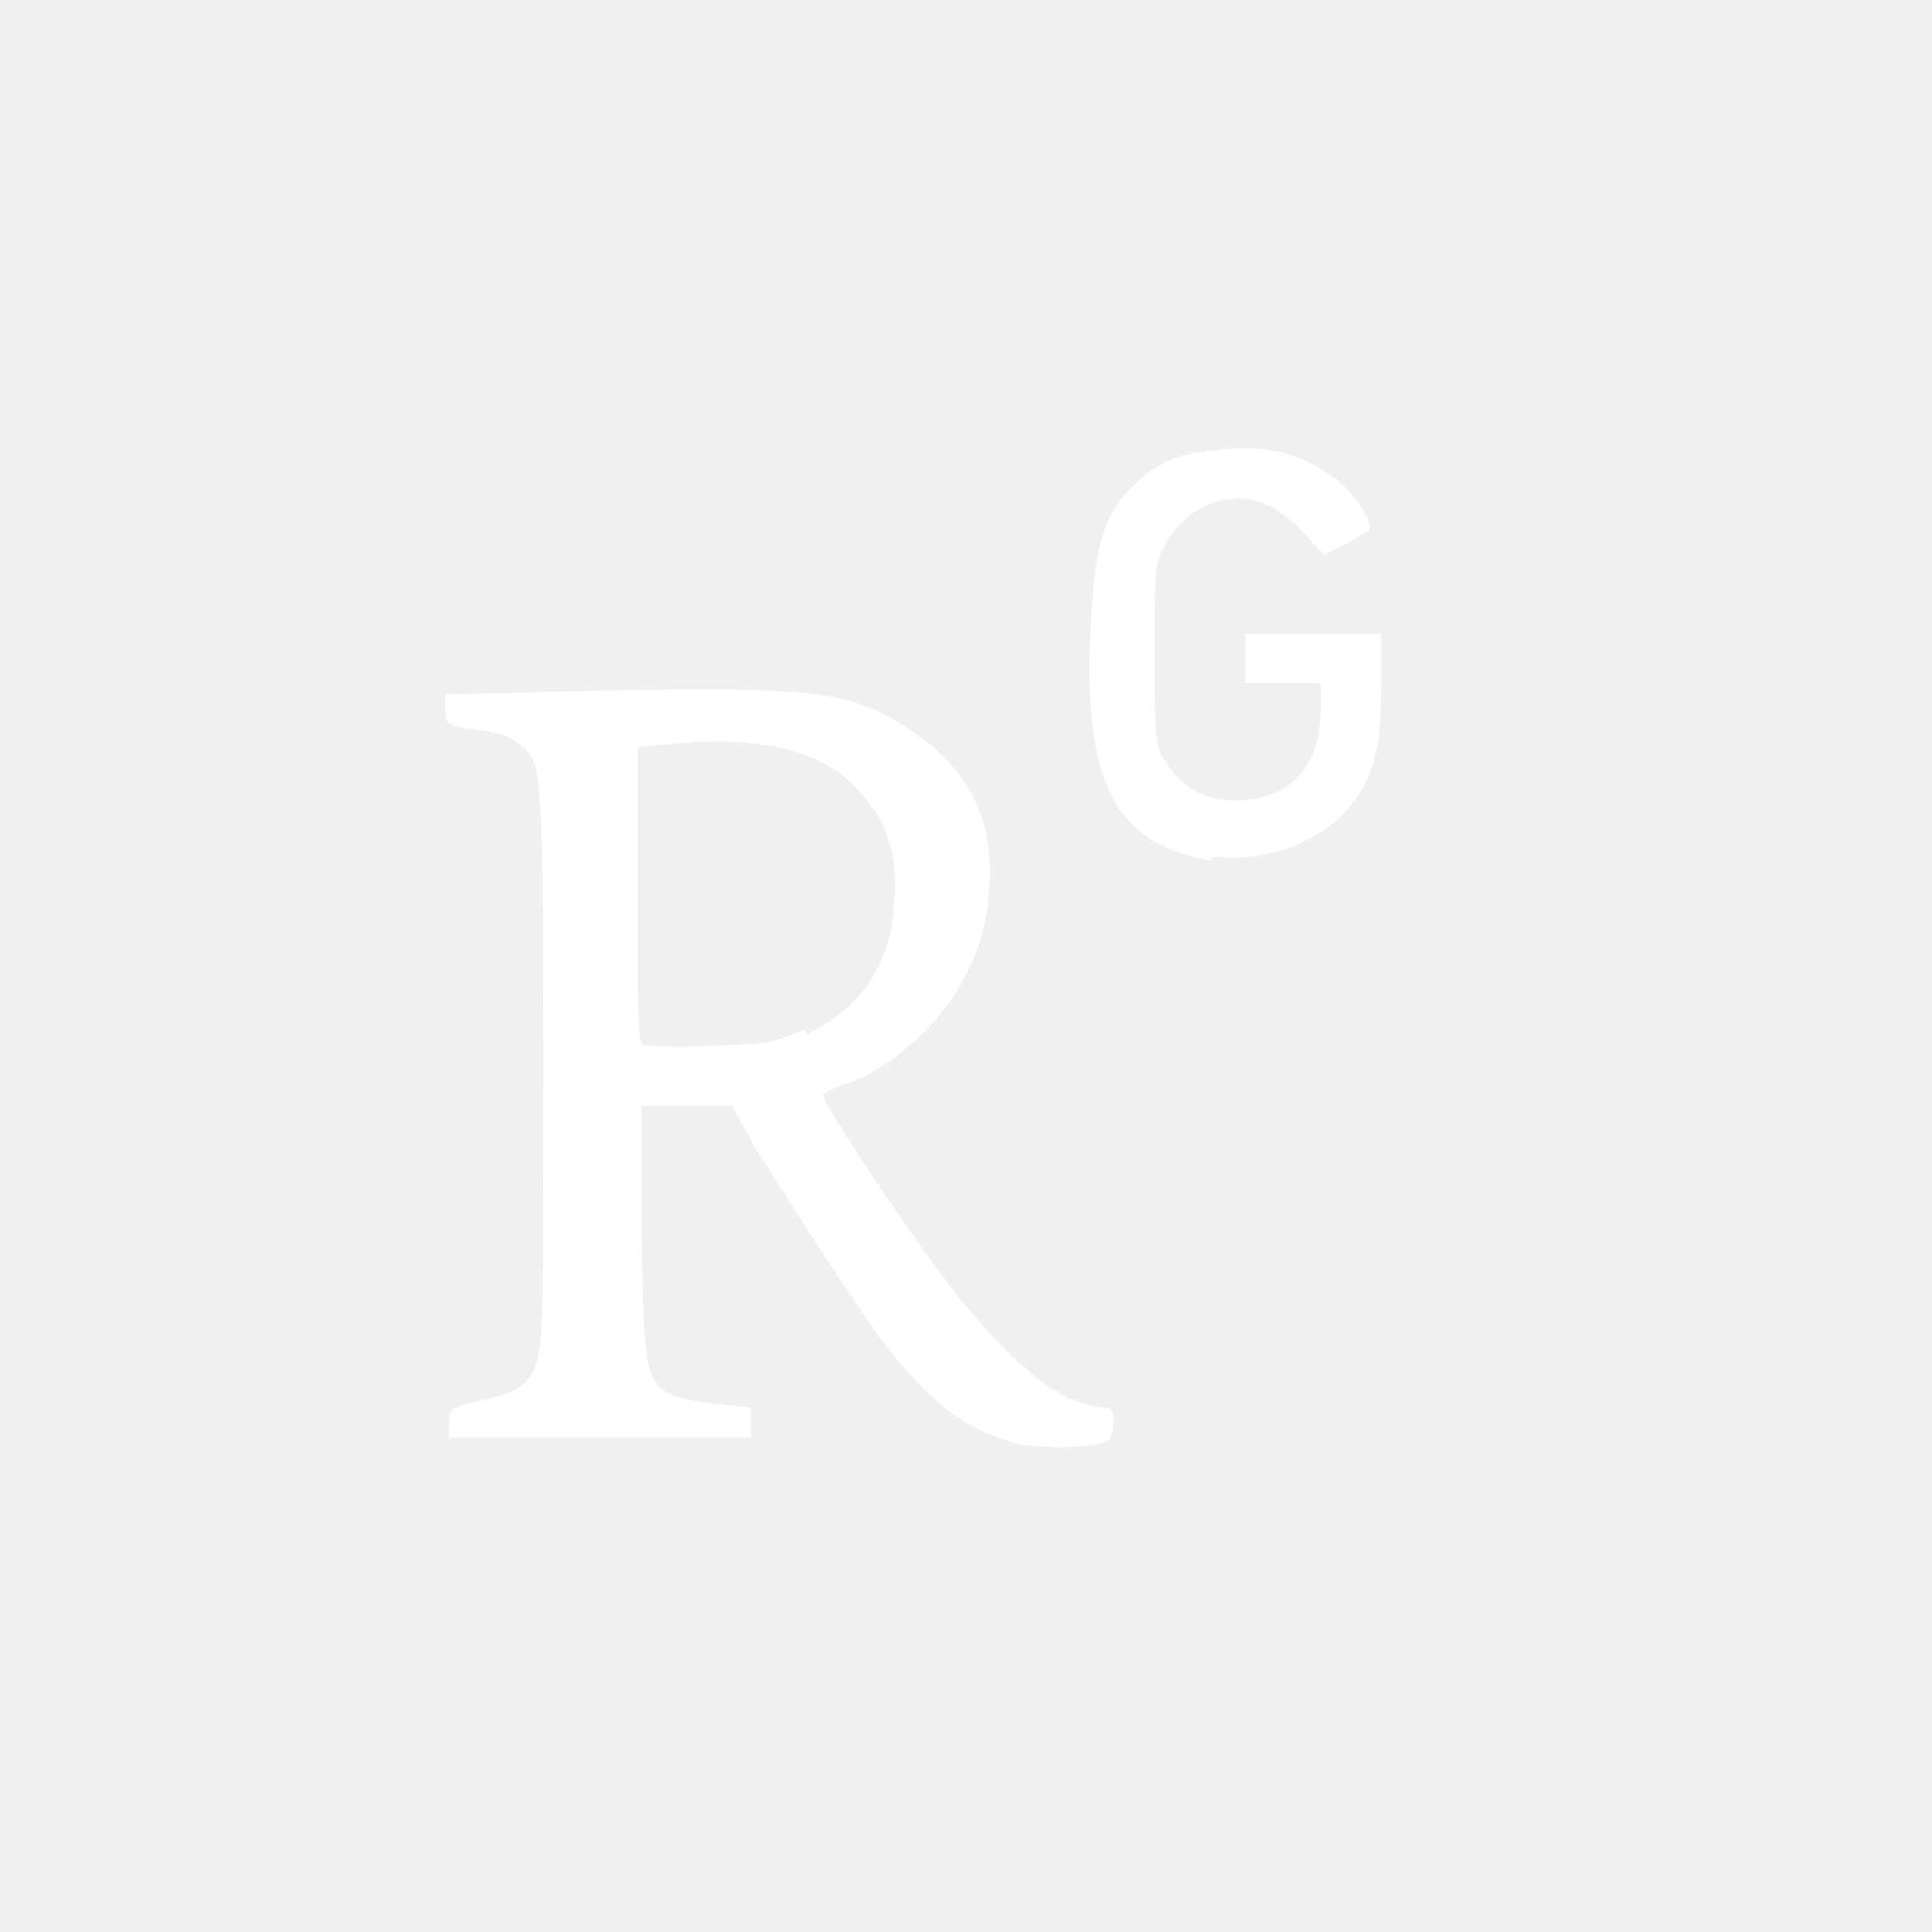
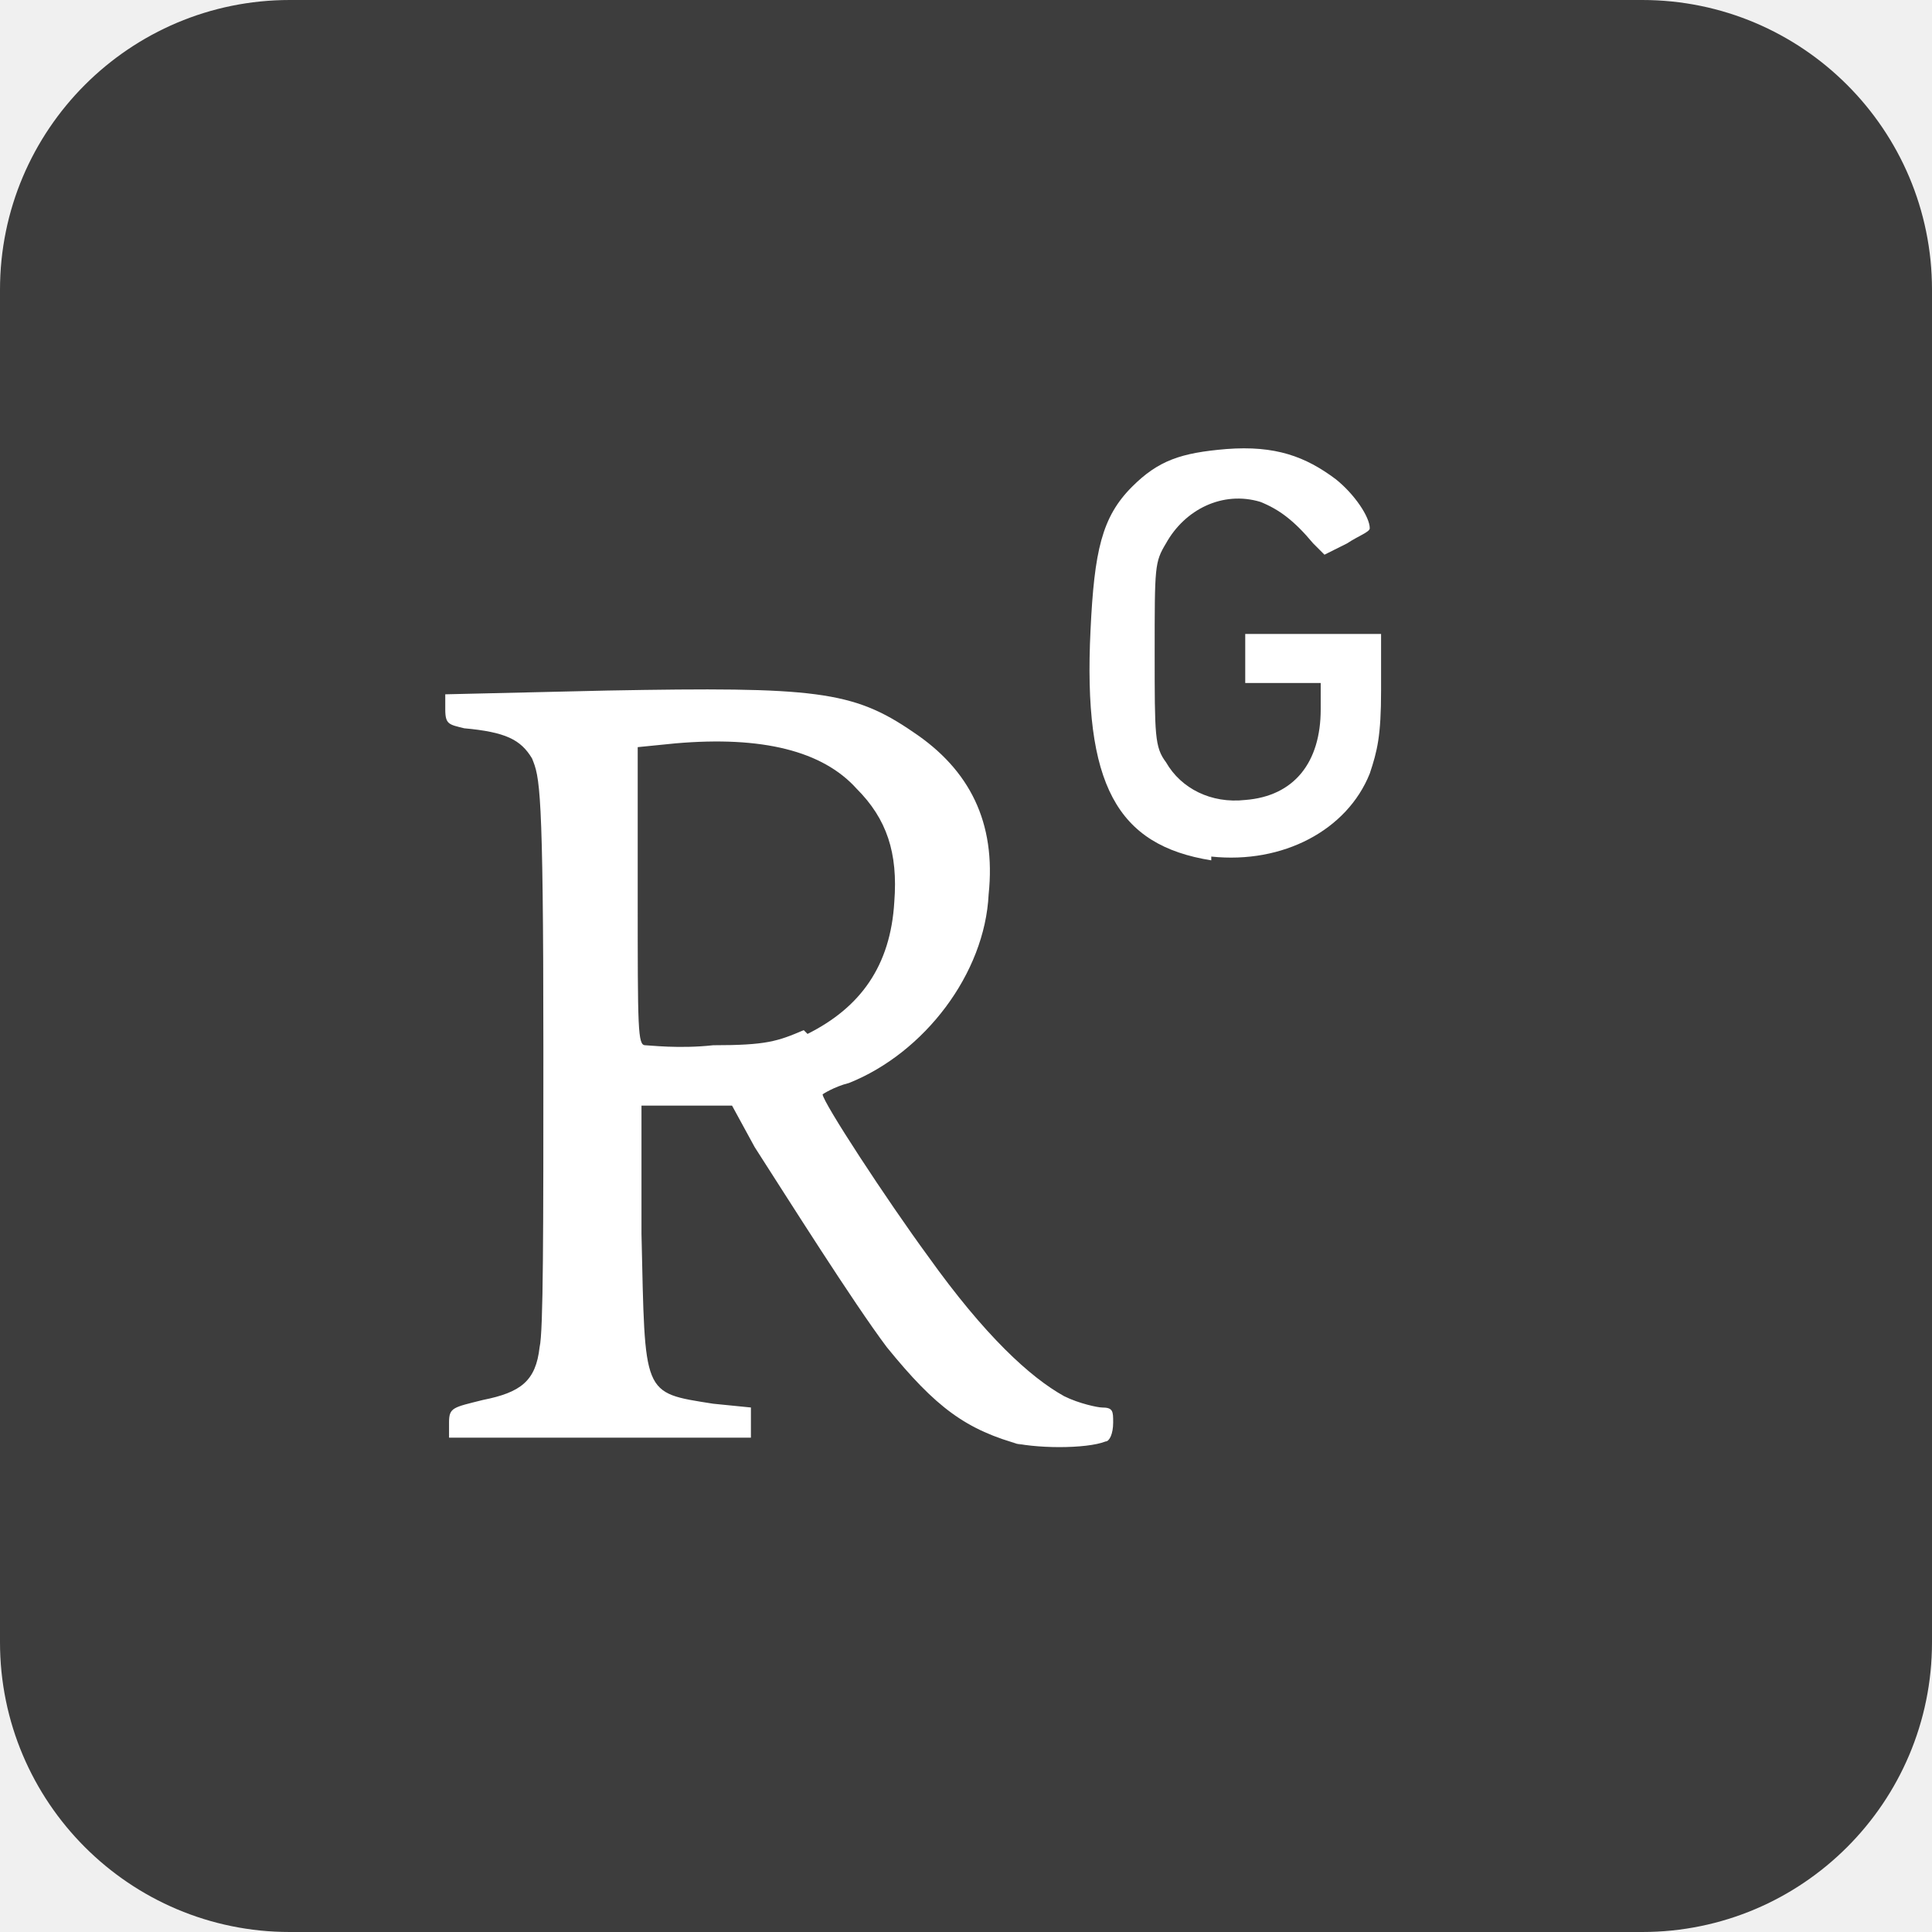
<svg xmlns="http://www.w3.org/2000/svg" aria-label="Research Gate" role="img" viewBox="0 0 512 512" width="800px" height="800px" fill="#fff" stroke="#fff" stroke-width="0.005">
  <g id="SVGRepo_bgCarrier" stroke-width="0" />
  <g id="SVGRepo_tracerCarrier" stroke-linecap="round" stroke-linejoin="round" />
  <g id="SVGRepo_iconCarrier">
-     <rect width="512" height="512" rx="15%" fill="transparent" />
+     <rect width="512" height="512" rx="15%" fill="#3D3D3D" />
    <g fill="#ffffeffff">
      <path d="m271 383c-15-4-23-10-36-26-9-12-26-39-35-53l-6-11h-24l0 34c1 43 0 42 19 45l10 1 0 4 0 4h-80l0-4c0-4 1-4 9-6 10-2 14-5 15-14 1-4 1-31 1-79-0-70-1-72-3-77-3-5-7-7-18-8-4-1-5-1-5-5v-4l43-1c55-1 65 0 81 11 15 10 22 24 20 43-1 21-17 42-37 50-4 1-7 3-7 3 0 2 17 28 28 43 15 21 27 32 36 37 4 2 9 3 10 3 3 0 3 1 3 4 0 3-1 5-2 5-5 2-19 2-26 0zm-57-109c14-7 22-18 23-35 1-13-2-22-10-30-9-10-25-14-48-12l-10 1v39c0 36 0 40 2 40 1 0 9 1 18 0 14-0 17-1 24-4z" />
      <path d="m321 228c-25-4-34-20-32-61 1-21 3-30 11-38 7-7 13-9 25-10 13-1 21 2 29 8 5 4 9 10 9 13 0 1-3 2-6 4l-6 3-3-3c-5-6-9-9-14-11-10-3-20 2-25 11-3 5-3 6-3 29 0 22 0 25 3 29 4 7 12 11 21 10 13-1 20-10 20-24v-7l-10-0-10-0v-13h36l-0 15c-0 12-1 16-3 22-6 15-23 24-42 22z" />
    </g>
  </g>
</svg>
